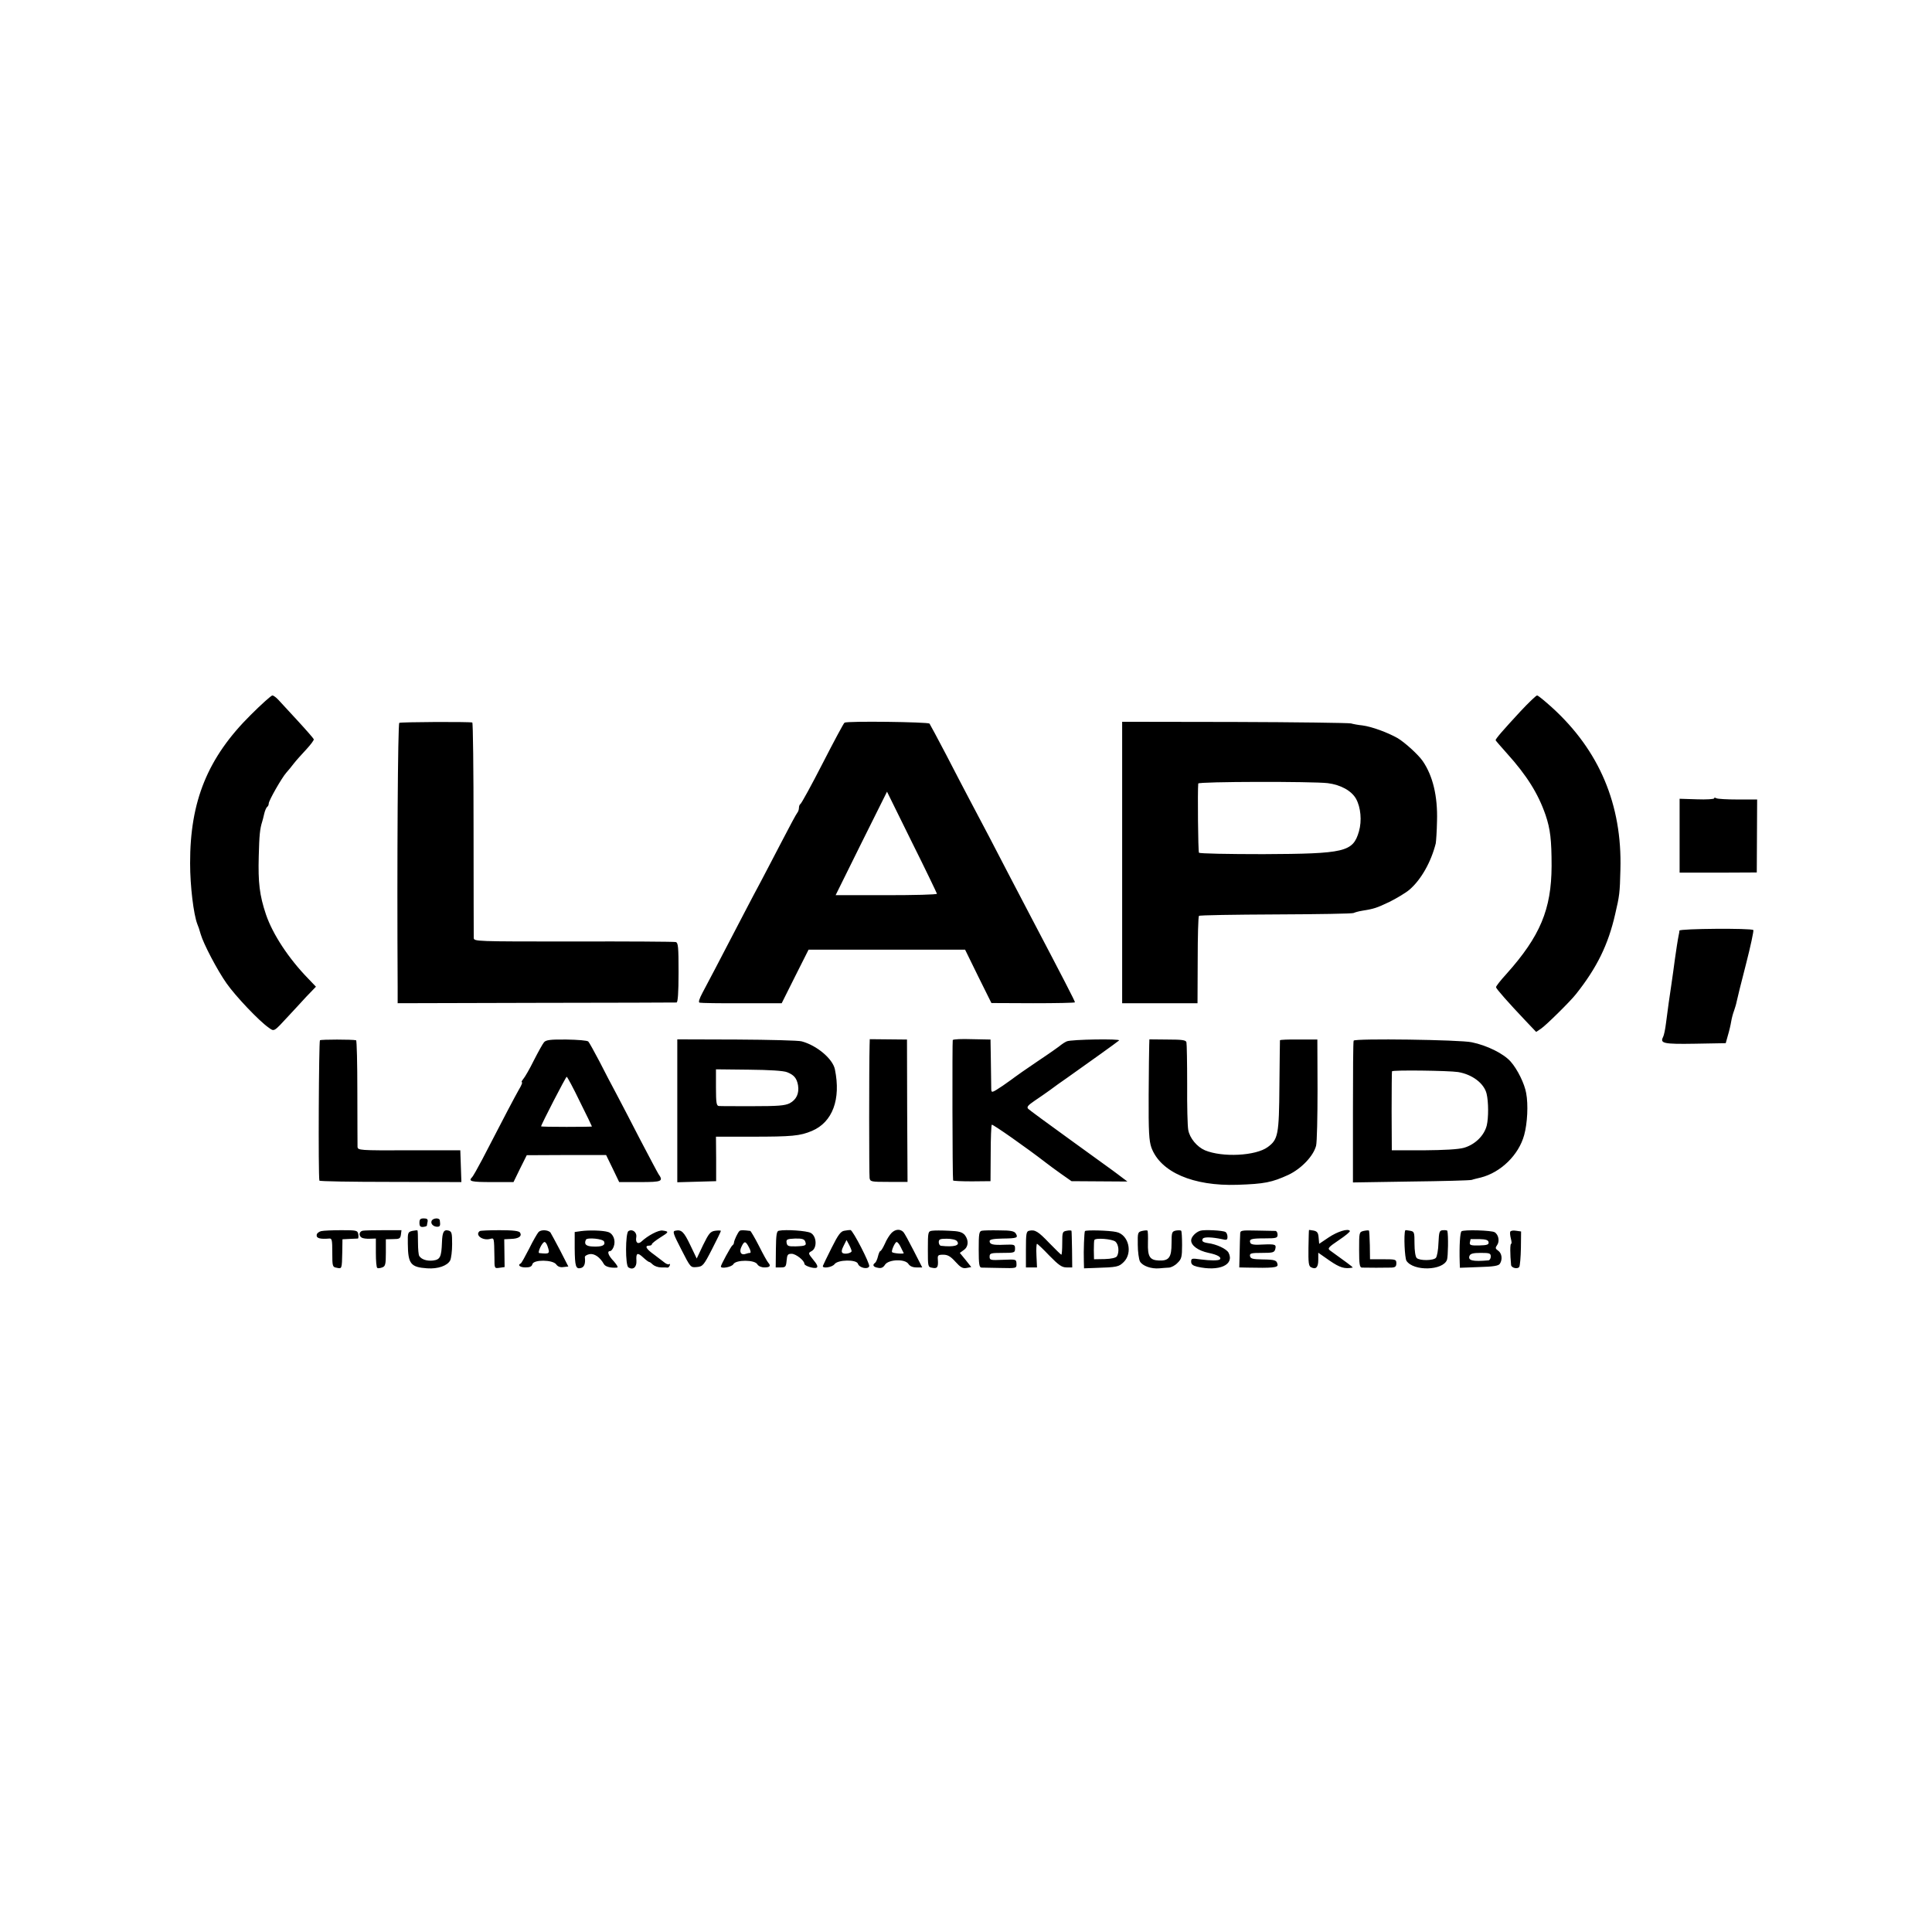
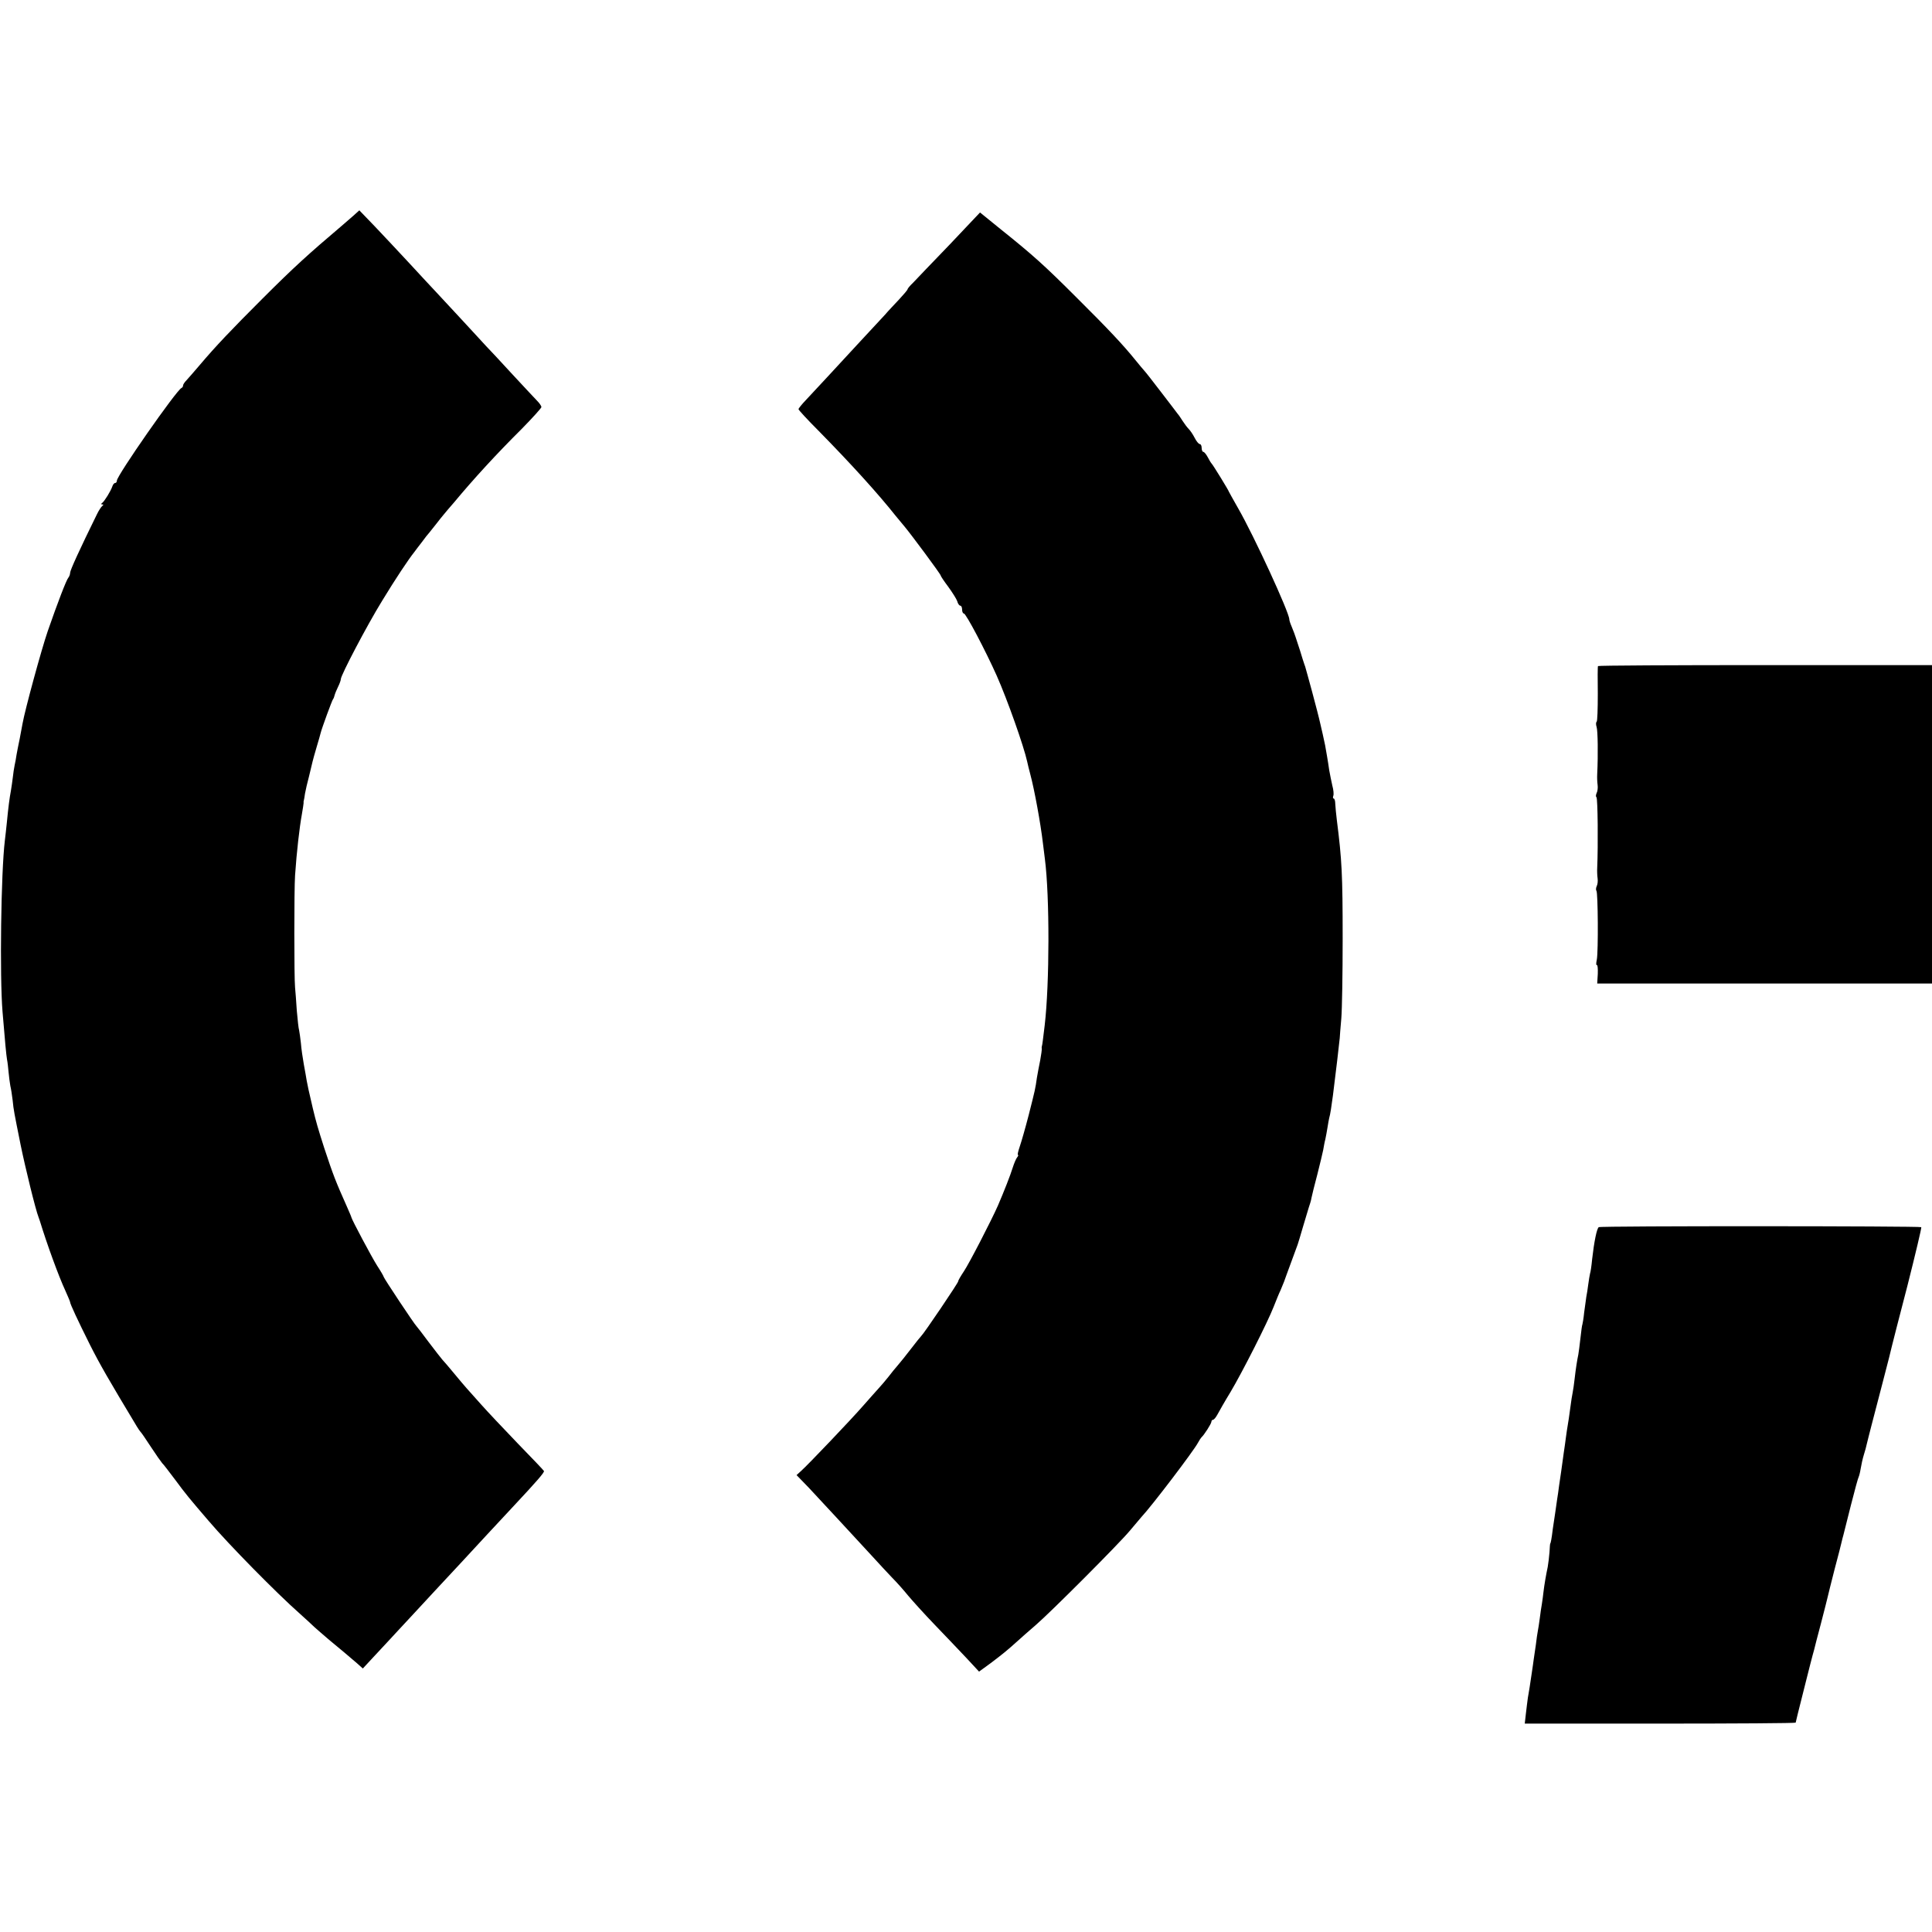
- <svg xmlns="http://www.w3.org/2000/svg" version="1" width="1418.667" height="1418.667" viewBox="0 0 1064 1064">
-   <path d="M138.1 393.7c-23.7 23.5-33.5 47.5-33.4 81.8 0 12.4 1.9 28.1 4 33.5.8 2 .8 2 1.8 5.4 1.5 5.3 9.2 20 14.3 27.2 5 7.1 17.8 20.6 23.1 24.3 3.2 2.3 2.7 2.6 11.1-6.5 2.5-2.7 6.9-7.4 9.7-10.5l5.3-5.5-4.3-4.5c-10.8-11.1-19.5-24.4-23.2-35.2-3.6-10.7-4.4-17.7-4-32.2.3-11.4.6-14.9 1.9-19 .2-.6.7-2.5 1.1-4.3.4-1.8 1.2-3.5 1.6-3.8.5-.3.9-1.1.9-1.9 0-1.6 7.2-14.2 9.7-17 1-1.1 2.9-3.4 4.1-5 1.3-1.7 4.4-5.1 6.9-7.8 2.4-2.6 4.3-5.1 4.1-5.6-.2-.5-4.1-5-8.8-10.1-4.7-5.1-9.5-10.3-10.7-11.6-1.2-1.3-2.7-2.4-3.3-2.4-.6 0-6 4.8-11.9 10.7zM837.5 391.6c-9.7 10.5-14.1 15.5-13.8 16.1.1.3 2.9 3.5 6.2 7.2 10.9 12.1 17.2 22.1 21.3 34 2.6 7.7 3.3 13.7 3.3 28.1-.1 23.8-6.3 38.6-24.8 59.3-3.3 3.6-5.9 6.9-5.8 7.4.1.9 7.1 8.8 16.3 18.5l5.8 6.1 2.7-1.8c2.7-1.8 16.3-15.2 19.3-19.1 11.5-14.5 17.7-27.2 21.5-43.9 2.4-10.2 2.6-11.8 2.9-24.6 1-35.7-11.6-65.6-37.7-89.3-4-3.6-7.6-6.6-8.2-6.6-.5 0-4.6 3.9-9 8.6zM219.9 398.1c-.8.5-1.3 75.5-.9 145.9v8.5l76.3-.2c41.9 0 76.7-.2 77.3-.2.7-.1 1.1-5.3 1.1-16.5 0-14.2-.2-16.5-1.6-16.8-.9-.2-26.2-.4-56.3-.3-54.2 0-54.8 0-54.9-2 0-1.1-.1-28.2-.1-60.3 0-32-.3-58.3-.7-58.3-2.4-.5-39.5-.3-40.2.2zM465.1 398c-.5.3-5.9 10.4-12.1 22.5-6.2 12.1-11.7 22.1-12.2 22.3-.4.2-.8 1.1-.8 2.1 0 .9-.4 2.1-.9 2.7-.5.5-4.3 7.6-8.6 15.9-4.3 8.2-9.4 18.1-11.5 22-2.1 3.8-6.3 11.9-9.5 18-14.1 27.1-20 38.4-22.6 43.2-1.8 3.4-2.4 5.3-1.6 5.5.7.2 11.1.4 23.2.3h22l7.4-14.8 7.4-14.7h86.2l7.2 14.7 7.3 14.7 23 .1c12.6 0 23-.2 23-.5 0-.7-6-12.3-25-48.5-2.6-5-7.7-14.8-11.4-21.8-6.8-13.2-14.6-28.1-22.1-42.2-2.3-4.4-8-15.2-12.5-24-4.6-8.8-8.7-16.4-9.1-17-.9-.9-45.4-1.5-46.8-.5zm50.9 94.2c0 .5-12.6.8-27.9.8h-27.9l14.1-28.5 14.2-28.5 13.7 27.8c7.6 15.2 13.7 28 13.8 28.4zM618 413.7V552.5h41.5l.1-23.7c0-13.1.3-24.1.7-24.4.3-.4 19.4-.7 42.4-.8 23-.1 42.3-.4 42.8-.8.6-.3 2.6-.9 4.5-1.2 6.8-1.1 8-1.5 15.2-4.9 4-2 9-5 11-6.7 6.4-5.5 11.9-15.2 14.5-25.5.2-1.1.6-6.7.7-12.4.4-13.6-2.3-24.9-7.9-33-2.5-3.6-9.8-10.2-13.8-12.6-5.5-3.1-14.1-6.3-19.4-7-2.1-.2-4.9-.7-6.3-1.1-1.4-.3-30.3-.7-64.2-.8l-61.8-.1v16.2zm113.2 17.6c7.2.9 13.1 4.2 15.6 8.6 2.6 4.7 3.3 12.1 1.6 18-3.3 11.3-7.6 12.3-52.7 12.5-19.2 0-35.1-.3-35.4-.8-.5-.7-.8-33.9-.4-38.1.1-1.1 62.9-1.2 71.3-.2zM944 439.7c0 .4-4.3.7-9.5.5l-9.5-.3v40.7h21.3l21.2-.1.1-20.1.1-20.1H957c-5.9 0-11.2-.3-11.8-.7-.7-.4-1.2-.4-1.2.1zM924.9 512.5c0 .5-.2 1.7-.4 2.5-.4 1.8-1.6 9.5-2.1 13.3-.4 3.3-1.4 10.2-1.9 13.7-1.2 7.8-1.8 12.4-3 21.5-.4 3.3-1.1 6.7-1.6 7.6-1.8 3.5.2 4 17.6 3.7l16.9-.3 1.2-4.3c.7-2.3 1.5-5.7 1.8-7.6.3-1.8 1-4.5 1.6-6 .5-1.5 1.2-3.7 1.4-4.9.2-1.2 2.5-10.4 5.1-20.5 2.6-10.1 4.4-18.6 4.1-19-1.1-1.1-40.6-.8-40.7.3zM176.2 572.9c-.6.5-1 74-.3 77.3 0 .4 17.7.7 39.1.7l39.1.1-.3-8.8-.3-8.7h-28.2c-27.7.1-28.3 0-28.4-2 0-1.1-.1-14.7-.1-30.3 0-15.5-.3-28.3-.7-28.3-2.2-.5-19.2-.5-19.9 0zM299.6 574c-.7.8-3.2 5.3-5.6 10-2.3 4.7-5 9.3-5.8 10.2-.8 1-1.2 1.8-.8 1.8.5 0-.3 1.9-1.7 4.2-2.2 3.9-7.4 13.7-20.1 38.3-2.6 4.9-5.1 9.4-5.7 9.9-2.1 2.2-.4 2.6 11 2.6h11.9l3.6-7.4 3.7-7.4 21.9-.1h21.8l3.6 7.4 3.6 7.5h11.5c12.1 0 13-.4 10.1-4.5-.7-1.1-5.2-9.7-10.1-19-4.8-9.4-10.7-20.6-13-25-2.4-4.4-6.6-12.5-9.4-18-2.9-5.5-5.6-10.4-6.1-10.9-.6-.6-5.9-1-12-1.1-8.8-.1-11.3.2-12.4 1.5zm19.7 32.6c3.7 7.4 6.7 13.6 6.7 13.8 0 .1-6.3.2-14 .2s-14-.1-14-.3c0-.9 13.6-27.3 14.1-27.3.3 0 3.6 6.1 7.2 13.6zM373 611.7v39.4l10.7-.3 10.7-.3v-12.2l-.1-12.3h19.6c22.3 0 26.7-.4 33.3-3.2 11.3-4.8 16-17.4 12.6-33.9-1.2-5.8-10-13.2-18.3-15.4-1.6-.5-17.7-.9-35.7-1l-32.8-.1v39.3zm60.5-21.2c3.8 1.5 5.3 3.3 6 7.2.7 4.5-.9 7.9-4.6 9.9-2.7 1.3-6.3 1.6-20.3 1.6-9.4 0-17.8 0-18.7-.1-1.3-.1-1.6-1.7-1.6-10.1v-10.1l18.1.2c11.5.1 19.2.6 21.1 1.4zM478.9 575.9c-.3 10.7-.3 70.9 0 72.8.3 2.1.8 2.2 10.6 2.2h10.3l-.2-39.2-.1-39.2-10.2-.1-10.3-.1-.1 3.6zM524.7 572.8c-.3.6-.2 75.7.2 77.3 0 .3 4.7.5 10.4.5l10.2-.1.1-15.3c0-8.3.3-15.5.6-15.8.5-.4 19.3 12.8 29.9 21 1.5 1.2 5.2 3.9 8.3 6.1l5.7 4 15.4.1 15.4.1-2.8-2.1c-1.5-1.2-3.9-2.9-5.2-3.9-1.3-1-12.1-8.7-23.9-17.3-11.8-8.5-22.1-16.1-22.7-16.7-1-1-.3-1.9 3.5-4.5 2.6-1.7 6.4-4.4 8.5-5.9 2.1-1.6 6.3-4.6 9.5-6.8 9.6-6.8 27.7-19.7 28.5-20.5 1.2-1-26.3-.6-28.8.5-1.1.5-2.5 1.4-3.1 1.9-.6.6-6.4 4.7-13 9.1-6.5 4.4-12.1 8.3-12.4 8.6-.3.3-3.3 2.4-6.7 4.8-6 4-6.3 4.1-6.4 1.9 0-1.3-.1-7.9-.2-14.8l-.2-12.5-10.2-.2c-5.6-.2-10.4 0-10.6.5zM632.9 575.5c-.1 1.6-.2 14-.3 27.5-.1 20.5.2 25.2 1.5 29 5 13.5 22.9 21.3 47.4 20.5 14.9-.5 18.9-1.3 28.1-5.5 7.1-3.4 13.7-10.3 15.2-16 .5-2 .8-16 .8-31l-.1-27.5h-10.2c-5.7-.1-10.3.1-10.4.4 0 .4-.2 11.6-.3 25.1-.2 26.9-.7 29.5-6.4 33.7-6.6 4.9-25 5.8-34.6 1.8-4.4-1.9-8.4-6.7-9.2-11.2-.4-2-.7-13.3-.6-25.2 0-11.9-.2-22.3-.4-23.1-.3-1.2-2.3-1.5-10.4-1.5l-10-.1-.1 3.1zM745.5 573.1c-.3.3-.4 18-.4 39.3v38.8l31.7-.5c17.4-.2 32.6-.6 33.7-.9 1.1-.4 3.4-.9 5-1.3 11-2.8 20.9-12.4 23.9-23.4 1.8-6.5 2.3-16.8 1.1-23.1-.9-5.2-4.8-13.1-8.5-17.3-3.8-4.4-13.1-9-21.5-10.7-6.3-1.4-64.3-2.2-65-.9zm57.5 17.3c7.8 1.3 14.3 6.2 15.7 11.9 1.1 4.5 1.1 13.3.1 17.5-1.4 5.6-6.4 10.5-12.5 12.3-3.2.9-10.8 1.3-22.3 1.4h-17.5l-.1-21.5c0-11.8.1-21.7.2-22 .4-.8 31.1-.4 36.4.4zM231 673.4c0 1.9.5 2.4 2 2.3 1.1-.1 2-.4 2.1-.7 0-.3.2-1.3.4-2.3.2-1.2-.3-1.7-2.1-1.7-1.9 0-2.4.5-2.4 2.4zM237.7 672.4c-.7 1.6 1.1 3.3 3.3 3.2 1.4-.1 1.6-.7 1.2-3.6-.3-1.5-3.9-1.2-4.5.4zM176.9 678c-1.3.3-2.5 1.3-2.5 2.2-.2 1.8 2.1 2.3 6.9 1.9 1.5-.2 1.7.8 1.7 7.7 0 7.7.1 8 2.5 8.4 2.8.6 2.8.8 3-8.7l.1-7 3.9-.2c2.2-.1 4.3-.2 4.6-.2.3-.1.4-1.1.2-2.4-.4-2.1-.9-2.2-9.2-2.2-4.8 0-9.8.2-11.2.5zM199.7 677.8c-1.9.4-2.3 2.7-.5 3.8.6.4 2.6.7 4.5.6l3.3-.1v7.9c0 4.3.3 8.1.8 8.3.4.3 1.6.1 2.7-.3 1.7-.6 2-1.6 2-8.1v-7.4l4-.1c3.5 0 4-.3 4.3-2.5l.3-2.4h-9.9c-5.4 0-10.6.1-11.5.3zM227 677.9c-2.4.6-2.5 1-2.4 7.1.1 11.1 1.6 12.9 10.7 13.5 5.9.4 11-1.4 12.6-4.3.6-1.2 1.1-5.2 1.1-9 0-6.1-.2-7-2-7.5-2.6-.7-3.4.8-3.6 6.5-.3 8.1-1 9.5-4.9 10-3.4.4-6.4-.6-7.6-2.5-.4-.5-.7-3.9-.7-7.4 0-3.5-.1-6.5-.3-6.7-.2-.1-1.5 0-2.9.3zM264.2 678c-2.8 2.1 1.5 5.4 5.7 4.3 2.3-.6 2.2-.9 2.4 10.3 0 6 0 6 2.8 5.6l2.8-.4-.1-7.7-.1-7.6 3.7-.2c4.3-.1 6.2-1.5 5-3.5-.7-.9-3.7-1.3-11.2-1.3-5.7 0-10.7.2-11 .5zM296.6 678.5c-.7.8-3.1 4.9-5.2 9.2-2.2 4.3-4.2 7.9-4.6 8.1-2 .9-.4 2.2 2.6 2.2 2.4 0 3.5-.5 3.8-1.8.7-2.6 11.1-2.5 13.1.1.8 1.2 2.2 1.8 4 1.5l2.7-.3-4.6-9c-2.6-5-5-9.3-5.3-9.8-1.4-1.4-5.1-1.6-6.5-.2zm4.9 7.7c1.5 4.3 1.2 4.5-4.5 3.9-1.2-.1 1.6-6.1 2.9-6.1.5 0 1.2 1 1.6 2.2zM320 678l-3.5.5v9c.1 10 .6 11.6 3.5 10.8 1.8-.5 2.5-2.5 2.1-5.9-.1-.7 1.1-1.4 2.5-1.7 2.7-.5 5.8 1.6 8 5.5.8 1.4 3.7 2.2 7.2 1.9.8-.1 0-1.4-1.7-3.4-3.1-3.2-4-5.7-2.1-5.7.6 0 1.5-1.1 2-2.5 1.2-3.3-.2-7.1-3.1-8-2.8-.9-10.4-1.1-14.9-.5zm12.7 5.8c.8 2-1.1 2.9-6 2.7-4-.1-5.2-1.3-4-3.8.7-1.3 9.5-.5 10 1.1zM346.1 678c-1.7 1-1.8 19 0 20 2.5 1.6 4.6-.1 4.4-3.6-.3-4.4.5-4.9 3.8-1.8 1.4 1.3 2.9 2.4 3.2 2.4.4 0 1.3.7 2.1 1.5.9.8 2.9 1.5 4.5 1.5s3.2 0 3.6.1c.4 0 .9-.5 1.2-1.3.2-.7 0-1-.3-.6-.4.3-1.5 0-2.4-.7-1-.8-3.6-2.8-5.9-4.5-4.4-3.1-5.5-5-2.8-5 .8 0 1.5-.3 1.5-.8 0-.4 2-2 4.5-3.6 5-3.1 5.1-3.4 1.4-3.9-2.2-.4-8.2 2.8-11.7 6.1-1.9 1.7-3.3.5-2.8-2.4.5-2.7-2.1-4.8-4.3-3.4zM371.8 677.8c-1.5.3-1 1.8 3.4 10.3 5.1 10 5.1 10 8.5 9.7 3.3-.3 3.8-.8 8.4-9.8 2.7-5.2 4.9-9.8 4.9-10.1 0-.3-1.4-.3-3.1-.1-2.7.4-3.5 1.4-6.7 7.9l-3.5 7.4-3.6-7.5c-3.5-7.3-4.8-8.6-8.3-7.8zM407.3 677.9c-.9.7-3 5.1-3.1 6.5 0 .5-.4 1.2-.9 1.5-.8.6-6.3 10.7-6.3 11.6 0 1.4 6 .3 6.9-1.3 1.4-2.5 11.8-2.5 13.2.1.6 1 2.2 1.7 3.9 1.7 3 0 3.7-.8 2.1-2.6-.5-.5-2.8-4.6-5.1-9.2-2.3-4.5-4.5-8.2-4.8-8.3-3.9-.5-5.3-.5-5.9 0zm5.2 9.1c.9 1.6 1.1 3 .6 3-.5 0-1.5.2-2.3.5-2.6 1-3.9-.9-2.5-3.8 1.6-3.4 2.3-3.4 4.2.3zM428.9 677.8c-1.2.2-1.5 2.3-1.6 10.2l-.1 10h2.9c2.5 0 2.8-.4 3.1-3.7.3-3.3.6-3.8 2.8-3.8 2.3 0 7 3.7 7 5.5 0 1.2 5.6 2.9 6.8 2.1.8-.5.1-1.9-1.9-4.3-2.9-3.6-2.9-3.7-.9-4.8 3.1-1.7 2.8-8.2-.5-10-2.2-1.2-13.7-2-17.6-1.2zm14.5 5.8c.9 2.3.4 2.6-5.1 2.8-4.2.1-4.8-.2-5.1-2-.3-1.8.2-2.1 4.6-2.3 3.8-.1 5.1.3 5.6 1.5zM465 677.8c-2 .3-3.4 2.2-7 9.4-2.5 4.9-4.6 9.4-4.8 9.9-.6 1.7 5.1.9 6.4-.9 1.8-2.5 12.1-2.7 12.9-.2.7 2.2 5.4 3.3 6.2 1.4.5-1.4-8.9-19.7-10.3-20-.5 0-2 .1-3.4.4zm4 11.2c0 1.1-3.6 1.9-4.9 1.1-.8-.5-.7-1.7.5-4l1.6-3.2 1.4 2.6c.8 1.5 1.4 3.1 1.4 3.5zM491 679c-1.1 1.1-2.8 3.8-3.7 6-1 2.2-2.1 4-2.5 4-.3 0-.9 1.3-1.3 3-.4 1.6-1.1 3.2-1.6 3.5-1.6 1.1-1 2.3 1.6 2.7 1.8.4 2.9-.1 3.9-1.7 2-3 11.1-3.3 12.9-.4.8 1.2 2.3 1.9 4.4 1.9h3.2l-4.7-9.2c-2.6-5.1-5.1-9.7-5.7-10.3-1.8-1.8-4.4-1.6-6.5.5zm5 7.7c.8 1.6 1.5 3.1 1.7 3.4.3.6-5.7.2-6.4-.5-.6-.6 1.6-5.6 2.5-5.6.5 0 1.5 1.2 2.2 2.7zM513.3 677.8c-2.2.3-2.3.7-2.3 10.2 0 9.6 0 9.8 2.4 10.2 2.8.6 3.4-.3 3.1-4.5-.2-2.4.1-2.7 3-2.7 2.4 0 4 .9 6.7 3.9 2.8 3.1 4 3.8 6.1 3.4l2.6-.5-3.1-3.9-3.2-3.9 2.2-1.6c2.6-1.8 2.8-5.4.5-8.3-1.5-1.6-3.2-2.1-8.8-2.3-3.8-.2-8-.2-9.2 0zm13.7 5.7c2 2.4-1.5 3.4-8.7 2.6-.7 0-1.3-1-1.3-2 0-1.6.7-1.9 4.4-1.9 2.5 0 5 .5 5.6 1.3zM540.7 677.8c-1.5.3-1.7 1.8-1.7 10.3 0 8.1.3 9.9 1.5 10 .8 0 5.5.1 10.4.2 8.9.2 9 .2 8.9-2.3-.1-2.5-.2-2.5-7.4-2.2-6.9.3-7.4.2-7.4-1.7s.6-2.1 7-2.1c6.7 0 7-.1 7-2.4 0-2.2-.3-2.3-5.7-2.1-6.6.3-8.3-.2-8.3-2 0-.9 2.1-1.3 7.2-1.4 7.9-.1 8.7-.4 7.2-2.8-.8-1.3-2.8-1.7-9-1.7-4.4-.1-8.8 0-9.7.2zM566.8 677.8c-1.6.3-1.8 1.6-1.8 10.3v9.9h6.1l-.3-6.5c-.2-3.6 0-6.5.3-6.5s3.4 2.9 6.8 6.5c5.2 5.3 6.9 6.5 9.5 6.5h3.1l-.1-9.8c-.1-5.3-.2-10-.3-10.3 0-.3-1.2-.4-2.6-.1-2.4.4-2.5.8-2.5 6.8 0 3.5-.2 6.4-.5 6.4-.2 0-3.2-2.9-6.6-6.4-6.2-6.5-7.9-7.5-11.1-6.8zM597.5 678c-.4.7-.8 10.8-.6 16.5l.1 4 5.7-.2c12.8-.4 13.4-.6 16.2-3.3 5.1-5.1 2.6-15.1-4.1-16.5-3.9-.9-16.9-1.2-17.3-.5zm16.8 5.8c1.8 1.6 2.2 5.8.8 8.1-.6.8-3 1.4-6.7 1.5l-5.9.1-.1-5c0-2.8.1-5.3.3-5.6.6-1.3 9.8-.6 11.6.9zM629 677.9c-2.4.6-2.5.9-2.4 7.6 0 3.8.6 8 1.2 9.2 1.4 2.5 6.2 4.2 10.7 3.8 1.7-.2 4-.3 5.3-.4 1.3-.1 3.4-1.2 4.7-2.6 2.2-2.1 2.5-3.3 2.5-9.8 0-4-.2-7.6-.5-7.9-.3-.3-1.6-.3-2.9-.1-2.2.5-2.4.9-2.4 7 0 7.8-1.4 9.7-6.9 9.5-5.1-.2-6.3-2.1-6.1-9.8.1-3.5 0-6.5-.3-6.7-.2-.2-1.5-.1-2.9.2zM661 677.8c-2.5.8-5 3.4-5 5.3 0 2.9 3.9 5.7 9.6 6.9 4.9 1 7.3 2.4 6.2 3.6-.8.7-5.2.7-10.5 0-4.9-.7-5.3-.6-5.3 1.2 0 1.5.9 2.2 3.3 2.8 12.1 2.8 20.7-1 17.3-7.7-1.1-2.1-6.6-4.7-11.4-5.3-2.7-.4-3.6-1.1-2.8-2.4.6-1.1 5.1-.9 10.4.2 2.8.7 3.2.5 3.2-1.3 0-1.1-.5-2.3-1.1-2.6-1.3-.9-11.9-1.4-13.9-.7zM683 679.5c-.1 1.1-.2 5.7-.3 10.3l-.2 8.2 4.3.1c14 .3 17 0 16.8-1.6-.4-2.5-1.4-2.8-8.3-2.9-5.5-.1-6.6-.4-6.9-1.9-.2-1.5.7-1.7 6.6-1.7 5.9 0 6.8-.2 7.3-2 .7-2.7.1-2.9-7-2.6-4.3.3-6.3 0-6.7-.9-.8-2.1.4-2.5 7.9-2.5 6.4 0 7.1-.2 7.1-2 0-1.1-.5-2-1.1-2.1-.5 0-5.2-.1-10.3-.2-8.6-.2-9.2-.1-9.2 1.8zM720.9 677.4c-.1 0-.2 4.5-.3 9.9-.1 8 .1 10 1.4 10.6 2.7 1.4 4 .1 4-4v-4l6.3 4.4c5.7 3.9 8.2 4.6 12.6 3.8.3-.1-1.1-1.2-3-2.6-3.1-2.3-5-3.6-9.5-6.9-1.4-1.1-.7-1.8 4.9-5.6 3.6-2.4 6.4-4.7 6.1-5.1-.9-1.5-6.8.3-11.7 3.6l-5.2 3.5-.3-3.4c-.2-2.7-.8-3.5-2.8-3.9-1.3-.2-2.5-.4-2.5-.3zM751 677.9c-2.5.6-2.5.8-2.5 10.4 0 7.9.3 9.7 1.5 9.8 2.3.1 13.2.1 16.3 0 2.1-.1 2.7-.6 2.7-2.4 0-2.1-.4-2.2-7.2-2.2h-7.3l-.1-7.8c-.1-4.2-.3-7.9-.5-8-.2-.2-1.5-.1-2.9.2zM773.9 677.6c-.9 2.2-.3 15.3.7 16.8 3.9 5.8 20.1 5.4 22.3-.6.6-1.8.8-13.3.2-15.9 0-.3-1.1-.5-2.3-.4-2.1.1-2.3.7-2.6 7-.1 3.8-.8 7.5-1.4 8.2-1.3 1.6-9 1.7-10.6.1-.7-.7-1.2-4-1.2-7.9 0-6.3-.1-6.7-2.5-7.1-1.4-.3-2.6-.4-2.6-.2zM804.9 678.1c-.8.5-1.3 8.1-1 17.2l.1 2.9 10.5-.4c8-.2 10.8-.7 11.5-1.8 1.6-2.4 1.1-5.8-.9-7.2-1.6-1.1-1.7-1.6-.6-3.1 1.5-2.1.8-5.8-1.4-7.1-1.7-1-16.7-1.5-18.2-.5zm14.9 6c.2 1.3-.7 1.7-5.2 1.8-4.7.1-5.4-.2-5.1-1.7.2-.9.4-1.7.4-1.8h4.8c3.6.1 4.9.5 5.1 1.7zm1.2 7.9c0 1.1-.6 2-1.2 2.1-8.8.8-11.5.1-10.5-2.5.5-1.2 2-1.6 6.2-1.6 4.8 0 5.5.2 5.5 2zM831.7 678.4c-.2.6 0 2.3.4 3.8.4 1.6.5 2.8.1 2.8-.6 0-.6 5.6 0 11.7.2 1.6 3.6 2.4 4.5 1 .4-.7.8-5.3.9-10.4l.1-9.1-2.8-.4c-1.6-.3-3 0-3.2.6z" />
+ <svg xmlns="http://www.w3.org/2000/svg" version="1" width="1322.667" height="1322.667" viewBox="0 0 992 992">
+   <path d="M181.4 110.8c-1.7 1.5-4.4 3.8-6 5.2-17.1 14.5-24.5 21.2-40.8 37.5-15.9 15.9-23.9 24.3-32.1 34-2.7 3.2-5.8 6.7-6.7 7.7-1 1-1.8 2.2-1.8 2.7s-.3 1.1-.8 1.3c-2.6 1.1-33.2 45-33.2 47.6 0 .7-.4 1.2-.9 1.2s-1.1.8-1.4 1.7c-.8 2.4-4 7.6-5.2 8.5-.7.5-.7.8 0 .8s.7.3 0 .8c-.5.4-1.8 2.3-2.7 4.2C41 281.9 36 292.8 36 294.1c0 .8-.4 1.9-.9 2.5-1 1.1-5.5 12.8-10.6 27.5-3.3 9.6-11.7 40.5-12.9 47.3-.3 1.6-1 5.2-1.5 8-.6 2.8-1.3 6.4-1.6 8.1-.2 1.6-.7 4.1-1 5.5-.3 1.4-.7 4.1-.9 6-.2 1.9-.7 5.1-1 7-.7 3.7-1.3 8.2-2.1 16.5-.3 2.7-.7 6.8-1 9-2 16.4-2.7 69.9-1.2 88 1.3 15.9 1.9 22 2.3 24.5.3 1.4.6 4.3.8 6.5.2 2.2.6 5.3.9 7 .4 1.6.9 5 1.2 7.5.5 5.1.7 5.9 4.1 22.9 2.3 11.3 7.7 33.4 9.2 37.1.3.8.6 1.7.7 2 3.5 11.5 9.6 28.3 13.1 35.8 1.3 2.9 2.4 5.5 2.4 5.8 0 .9 3.9 9.3 10.2 21.9 5.1 10.1 9.3 17.4 24.1 42 .7 1.1 1.4 2.2 1.7 2.5.4.3 2.8 3.8 5.4 7.8 2.6 4 5.3 7.8 5.9 8.5.7.6 3.7 4.6 6.8 8.7 5 6.8 7.3 9.6 17.1 21 10.4 12.2 34.9 37.1 46.8 47.6 3 2.7 6.4 5.8 7.5 6.9 1.2 1.1 4.6 4 7.5 6.5 6 4.9 9.7 8.1 14.4 12.1l2.9 2.6 5.1-5.5c2.8-3 6.5-7 8.1-8.7 1.7-1.8 6.8-7.4 11.5-12.4 4.7-5.1 10.3-11.1 12.5-13.5 4.2-4.5 21.9-23.5 27-29.1 1.7-1.8 7.7-8.3 13.5-14.5 11.6-12.4 15.6-17 15.3-17.7-.1-.3-6.1-6.6-13.5-14.2-7.3-7.6-15.8-16.6-18.8-20-3-3.4-6.4-7.2-7.5-8.4-1.1-1.2-4-4.7-6.5-7.7s-5.1-6.1-5.9-6.9c-.7-.8-3.9-4.9-7-9-3.1-4.2-5.9-7.8-6.2-8.1-.9-.7-16.9-24.8-16.9-25.4 0-.3-1.5-2.9-3.4-5.8-2.9-4.6-12.9-23.4-13.2-24.8 0-.3-1.1-2.7-2.3-5.5-5.8-13-7-16.1-11.6-30-3.3-10.3-4.2-13.4-5.9-20.5-2.1-8.9-2.7-11.8-3.1-14-.2-1.4-.9-5.2-1.5-8.5s-1.3-8.2-1.5-10.9c-.3-2.6-.7-5.6-.9-6.5-.3-.9-.8-5.4-1.2-10.1-.3-4.7-.7-10.1-.9-12-.5-5-.5-50.3 0-57.5.8-11.9 2.3-24.9 3.5-31.4.5-2.9.9-5.5.9-5.9-.1-.4 0-.9.1-1.2.1-.3.4-1.9.6-3.5.3-1.7 1.2-5.7 2.1-9 .8-3.3 1.6-6.7 1.8-7.5.2-.8 1.1-4.2 2.1-7.5s1.9-6.5 2-7c.5-2.2 5.9-17 6.4-17.5.3-.3.6-1.2.8-2 .2-.8 1-2.8 1.8-4.4.8-1.6 1.4-3.3 1.4-3.9 0-2 13.6-27.9 21.2-40.2 6.8-11.2 13.6-21.4 16.5-25 .4-.6 2.1-2.8 3.8-5 1.6-2.2 3.4-4.5 4-5.1.5-.6 2.1-2.6 3.5-4.4 1.4-1.8 3.2-4.1 4-5 .8-1 3.1-3.7 5.2-6.1 9.8-11.8 21.7-24.8 34.6-37.6 5.6-5.7 10.2-10.8 10.2-11.3s-1-2-2.2-3.2c-1.3-1.3-7-7.5-12.8-13.7-5.8-6.3-11.8-12.8-13.5-14.5-1.6-1.8-7.5-8.1-13-14.1-5.5-5.9-11.3-12.2-13-14-1.6-1.7-7.5-8-13-14-5.5-5.9-13.6-14.6-18-19.2l-8-8.3-3.1 2.8zM487.4 125.8c-8.8 9.1-17.1 17.8-18.6 19.4-1.6 1.5-2.8 3-2.8 3.3 0 .4-2 2.7-4.4 5.3-2.4 2.6-5.7 6-7.1 7.7-1.5 1.6-7.3 7.9-12.9 13.9-5.5 6-13.2 14.3-17.1 18.5-3.8 4.1-8.7 9.3-10.7 11.5-2.1 2.2-3.8 4.3-3.8 4.7 0 .4 4.6 5.4 10.3 11.1 16.7 17 30.5 32.2 39.7 43.8 1.4 1.7 3.4 4.1 4.4 5.3 3.2 3.8 18.6 24.5 18.6 25.2 0 .3 1.7 2.9 3.9 5.8 2.1 2.9 4.2 6.2 4.6 7.4.3 1.3 1.1 2.3 1.6 2.3s.9.9.9 2 .4 2 .9 2c1.1 0 11.2 19.2 16.9 32 5.5 12.4 13.9 36.2 15.6 44 .3 1.4 1 4.3 1.6 6.5 2.1 7.8 5.3 25.2 6.5 35.5.4 3 .8 6.6 1 8 2.5 19.3 2.4 64.3-.1 85.5-.9 7.4-1.2 10-1.4 10.5-.1.3-.2.9-.1 1.4.1.5-.3 3.2-.8 6-.6 2.8-1.3 6.8-1.7 9-.8 5.7-.9 6.1-4.2 19.1-1.7 6.6-3.8 13.9-4.6 16.2-.8 2.4-1.3 4.3-.9 4.3.3 0 .1.6-.4 1.2-.6.7-1.6 3.1-2.3 5.3-1.2 3.9-4.5 12.3-7.6 19.5-3.4 7.7-14.8 29.8-17.5 33.8-1.6 2.4-2.9 4.6-2.9 5.1 0 .8-17.5 26.7-19 28.1-.3.3-2.7 3.2-5.2 6.5s-5.6 7.1-6.8 8.5c-1.2 1.4-3.4 4-4.8 5.9-1.5 1.9-3.8 4.6-5.1 6-1.3 1.4-4.9 5.5-8 9-6.1 7-28.2 30.2-31.8 33.4l-2.3 2.1 6.3 6.5c6.5 7 22.5 24.2 32.4 35 3.2 3.5 7.8 8.5 10.3 11.1 2.5 2.5 6.2 6.7 8.3 9.3 2.1 2.5 8.2 9.3 13.6 14.9 5.5 5.7 12.8 13.4 16.4 17.2l6.4 6.9 5.9-4.3c6.1-4.6 8.7-6.7 14-11.5 1.8-1.7 5.9-5.2 9.1-8 7.9-6.8 42.8-41.8 48.3-48.4 2.5-3 5.2-6.2 6-7.1 5.2-5.5 26.9-34 29.1-38.2.7-1.3 1.5-2.5 1.8-2.8 1.3-1.1 5.1-7 5.1-8 0-.5.4-1 .8-1 .5 0 1.5-1.2 2.3-2.7.8-1.5 3.8-6.8 6.8-11.7 6-10.1 18.9-35.5 22.1-43.7 1.2-3 2.7-6.8 3.5-8.4 1.3-3 2.5-6.1 3.1-8 .4-1 4.7-12.8 5.7-15.5.3-.8 1.5-4.9 2.7-9 1.2-4.1 2.6-8.6 3-10 .5-1.4 1.2-3.6 1.4-5 .3-1.4 1.6-6.8 3-12 1.3-5.2 2.7-10.9 3-12.5.3-1.7.7-4.1 1.1-5.5.3-1.4.8-4.1 1.1-6 .3-1.9.7-4.2.9-5 .5-1.5 1.2-6.2 1.9-11.5 1.3-10 3.4-28.2 3.5-29.5 0-.8.4-5.3.8-10s.7-23.1.7-41c0-33-.4-40.5-3-61-.4-3-.7-6.7-.8-8.3 0-1.5-.4-2.7-.8-2.7s-.5-.6-.2-1.4c.3-.8.1-3.1-.5-5.2-.5-2.2-1.2-5.7-1.6-7.9-.6-4.4-1.6-10-2.1-12.8-1.1-5.1-1.4-6.6-2.5-11.2-.6-2.8-2.5-10-4.1-16-1.7-6.1-3.1-11.5-3.3-12-.1-.6-.5-1.7-.8-2.5-.3-.8-1.3-4-2.2-7-1-3-2-6.2-2.3-7-.3-.8-.6-1.7-.7-2-.1-.3-.7-1.8-1.3-3.3-.7-1.6-1.2-3.2-1.2-3.7 0-3.5-18.2-43-26.2-56.9-2.6-4.6-4.8-8.5-4.8-8.6 0-.5-8.3-14-8.9-14.5-.3-.3-1.2-1.7-2-3.3-.8-1.5-1.8-2.7-2.3-2.7-.4 0-.8-.9-.8-2s-.4-2-1-2c-.5 0-1.7-1.4-2.6-3.2-.9-1.8-2.3-3.8-3.1-4.6-.8-.8-2.2-2.7-3.1-4.1-.9-1.4-2-3.1-2.5-3.6-.4-.6-4.2-5.5-8.4-11s-8.1-10.5-8.7-11.1c-.6-.7-2.7-3.1-4.6-5.5-6.2-7.7-14.1-16.1-30-31.9-16.7-16.7-22.7-22.1-39.2-35.3l-10.6-8.6-15.8 16.7zM820.5 342c-.2.3-.2 6.7-.1 14.3 0 7.7-.2 14.1-.6 14.3-.4.3-.4 1.5 0 2.7.6 1.9.8 13.8.3 24.2-.1 1.6 0 4.1.2 5.5.2 1.4 0 3.3-.5 4.2-.4.9-.5 1.9-.1 2.1.7.4.9 25 .4 36.2-.1 1.6 0 4.1.2 5.5.2 1.4 0 3.2-.5 4.1-.4.9-.4 1.9-.1 2.3.8.8 1 31.2.2 35.3-.4 1.8-.4 3.1 0 2.8.4-.2.6 1.8.5 4.5l-.3 5H992V341.5h-85.6c-47.1 0-85.7.2-85.9.5zM820.9 630.1c-1 .6-2.4 7.5-3.4 16.4-.3 3.3-.8 6.7-1.1 7.5-.2.8-.6 3.3-.9 5.5-.3 2.2-.7 5.1-1 6.4-.2 1.3-.7 4.9-1.1 8-.3 3.1-.8 5.8-.9 6.1-.2.3-.6 3.4-1 7s-.9 7.4-1.1 8.5c-.6 2.8-1.3 7.2-1.9 12.5-.3 2.5-.7 5.6-1 7-.3 1.4-.8 4.5-1.1 7-.6 4.6-1.1 8-1.9 12.7-.2 1.6-.7 4.8-1 7.3-.4 2.5-.8 5.6-1 7-.2 1.4-.6 4.3-.9 6.5-.3 2.2-.8 5.6-1.1 7.5-.2 1.9-.7 5.1-1 7-.3 1.9-.7 5.1-1 7-.3 1.9-.8 5.5-1.2 8-.6 5.1-1.1 7.5-1.3 7.5-.1 0-.3 2-.4 4.5-.2 2.5-.6 5.8-.9 7.5-.9 4.2-1.8 9.5-2.2 13-.2 1.6-.5 4.3-.8 6-.3 1.6-.8 5-1.1 7.5-.3 2.5-.8 5.4-1 6.5-.2 1.1-.7 4.2-1 7-.4 2.7-.9 6.1-1.1 7.5-.2 1.4-.6 4.5-1 7-.9 6.1-1.4 9.5-2 12.7-.2 1.6-.7 5.2-1 8l-.6 5.3h69.6c38.2 0 69.5-.2 69.5-.5s1-4.2 5.6-22.5c.2-.8 1.1-4.2 1.9-7.5.9-3.3 1.7-6.7 2-7.5.2-.8 1.7-6.9 3.5-13.5 1.7-6.6 3.3-12.8 3.5-13.8.2-1 1.8-7.3 3.5-14 1.8-6.7 3.4-13 3.6-14 .2-.9.6-2.5.9-3.5.2-.9 2-7.9 3.9-15.5 1.9-7.5 3.7-14.1 4-14.5.2-.4.7-2.3 1-4.2.3-1.9 1-5.1 1.6-7 .6-1.9 1.3-4.4 1.5-5.5.3-1.1 1.3-5.4 2.4-9.5 1.1-4.1 3.6-13.8 5.6-21.5 3.5-13.5 4-15.4 4.9-19.3.2-.9 3.8-15 8-31.1 4.1-16.2 7.3-29.7 7.1-30-.7-.6-164.5-.7-165.6 0z" />
</svg>
